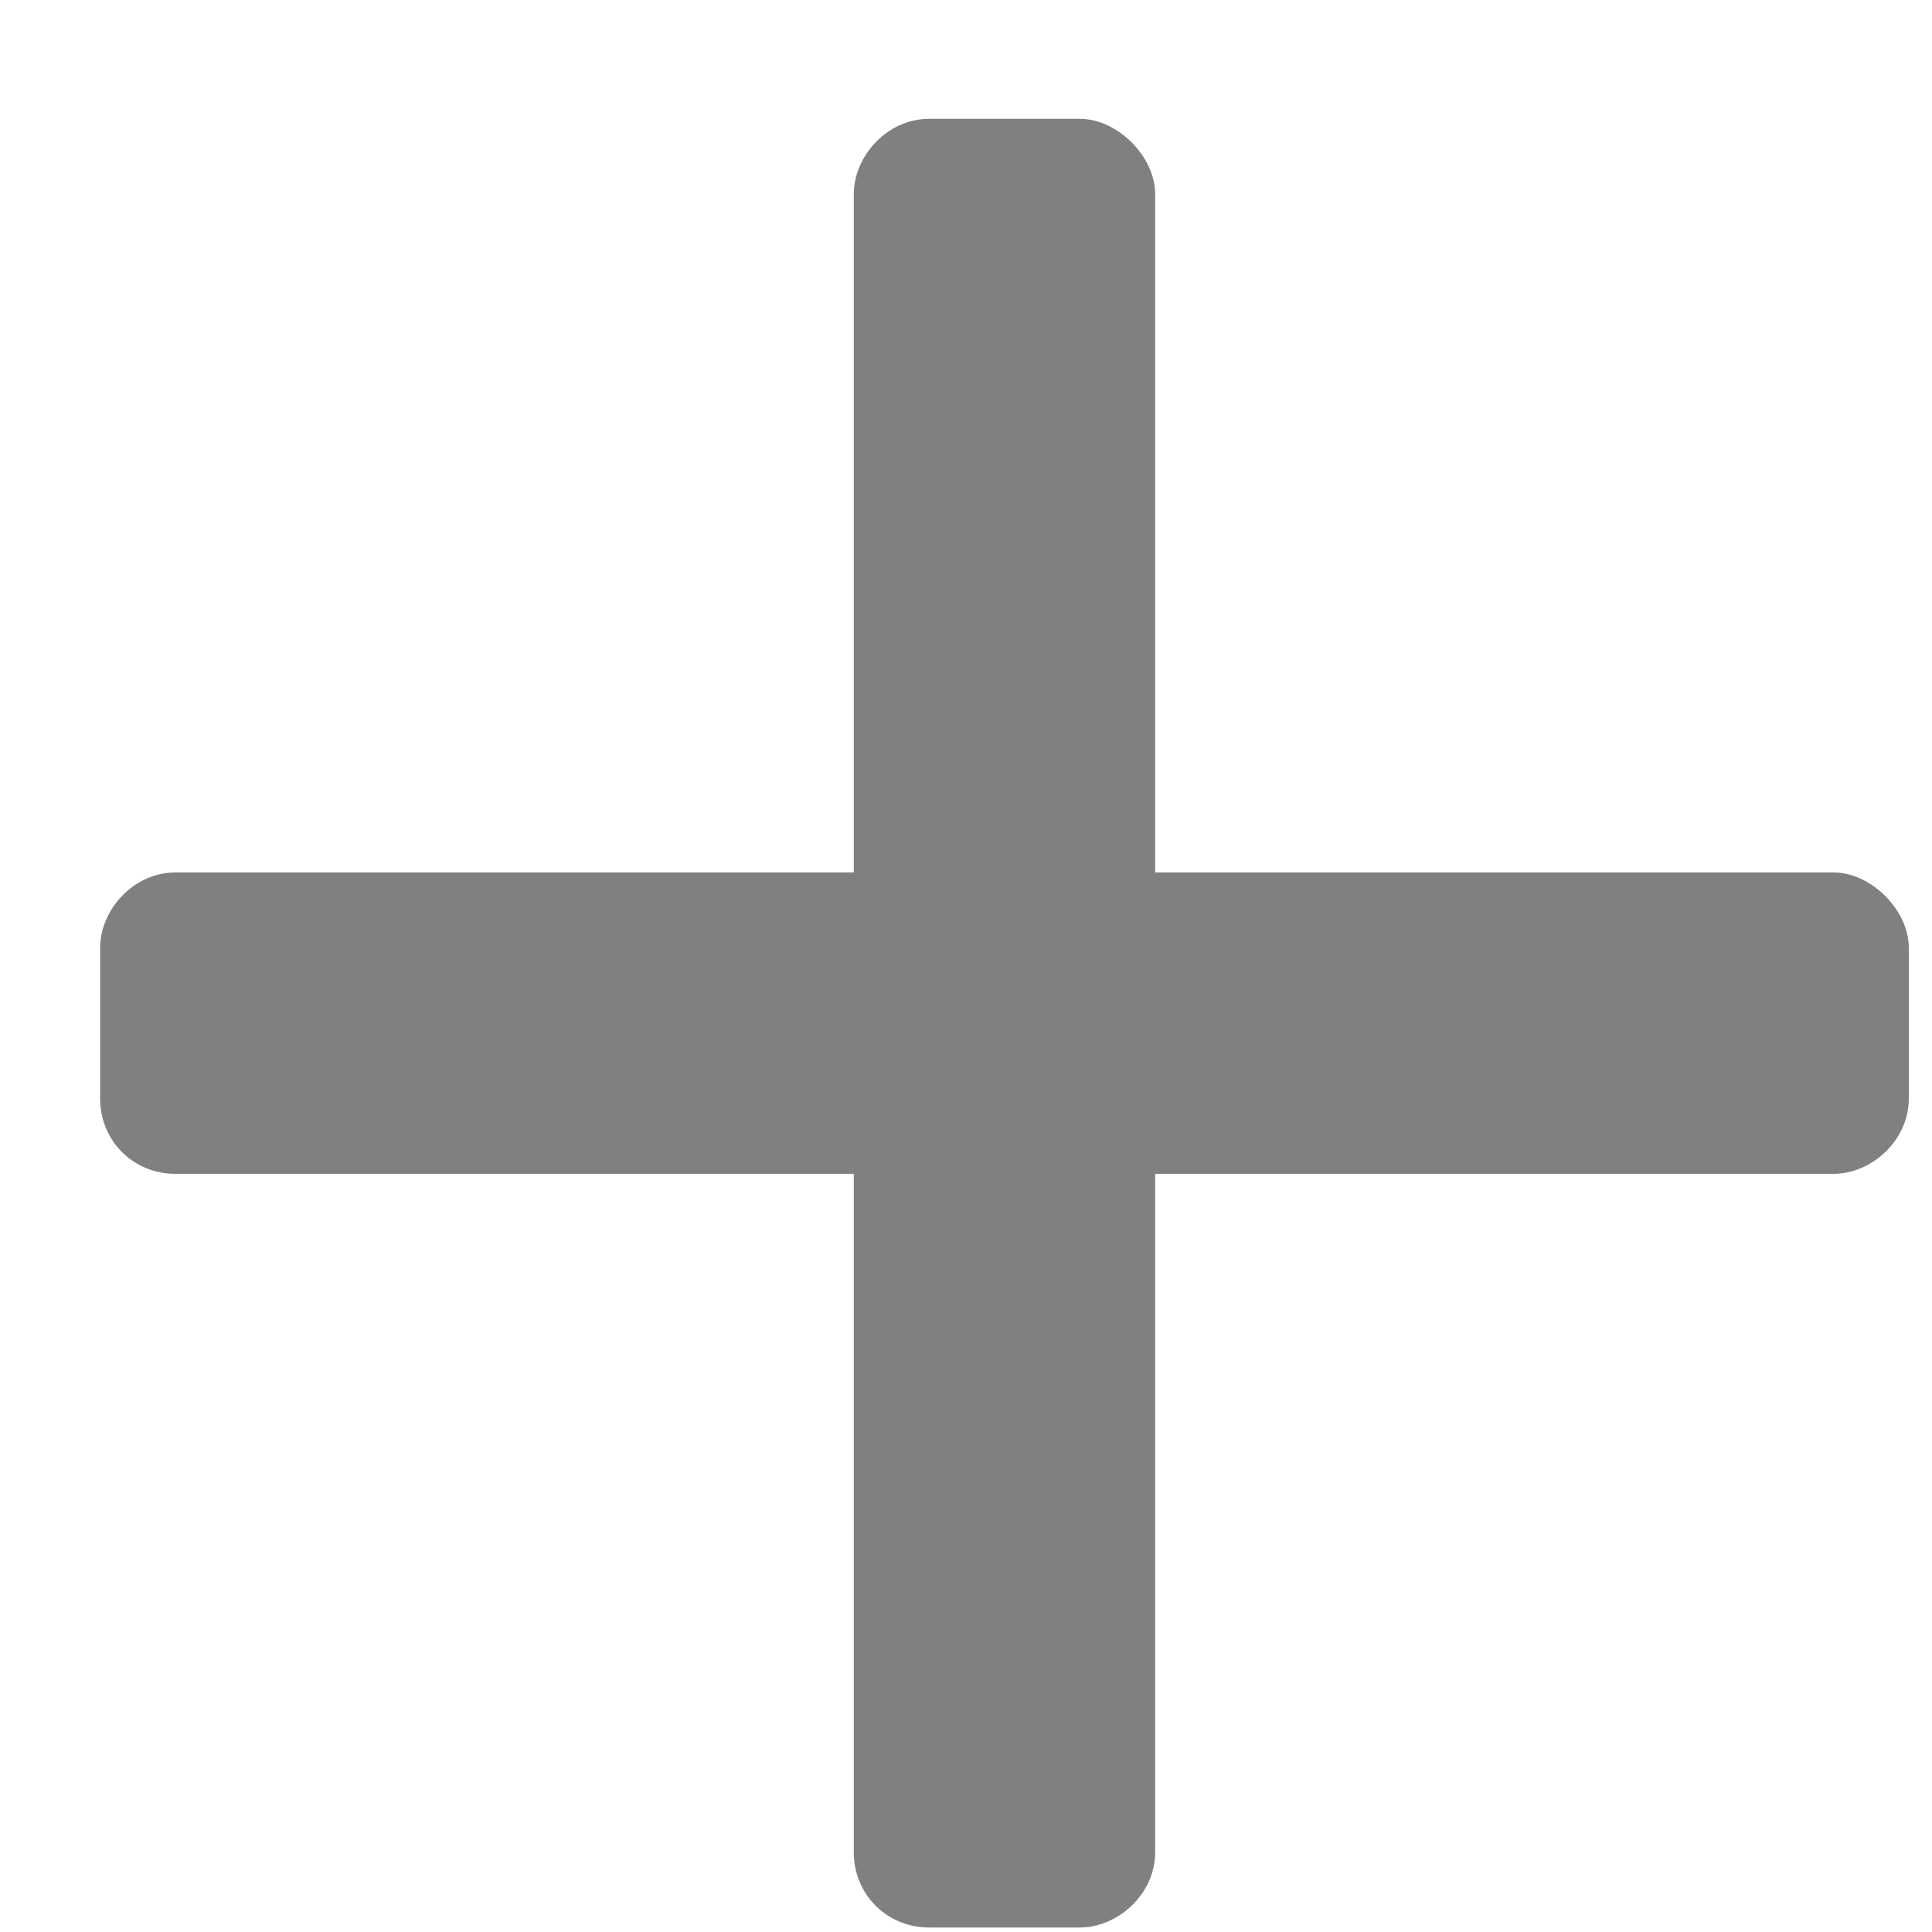
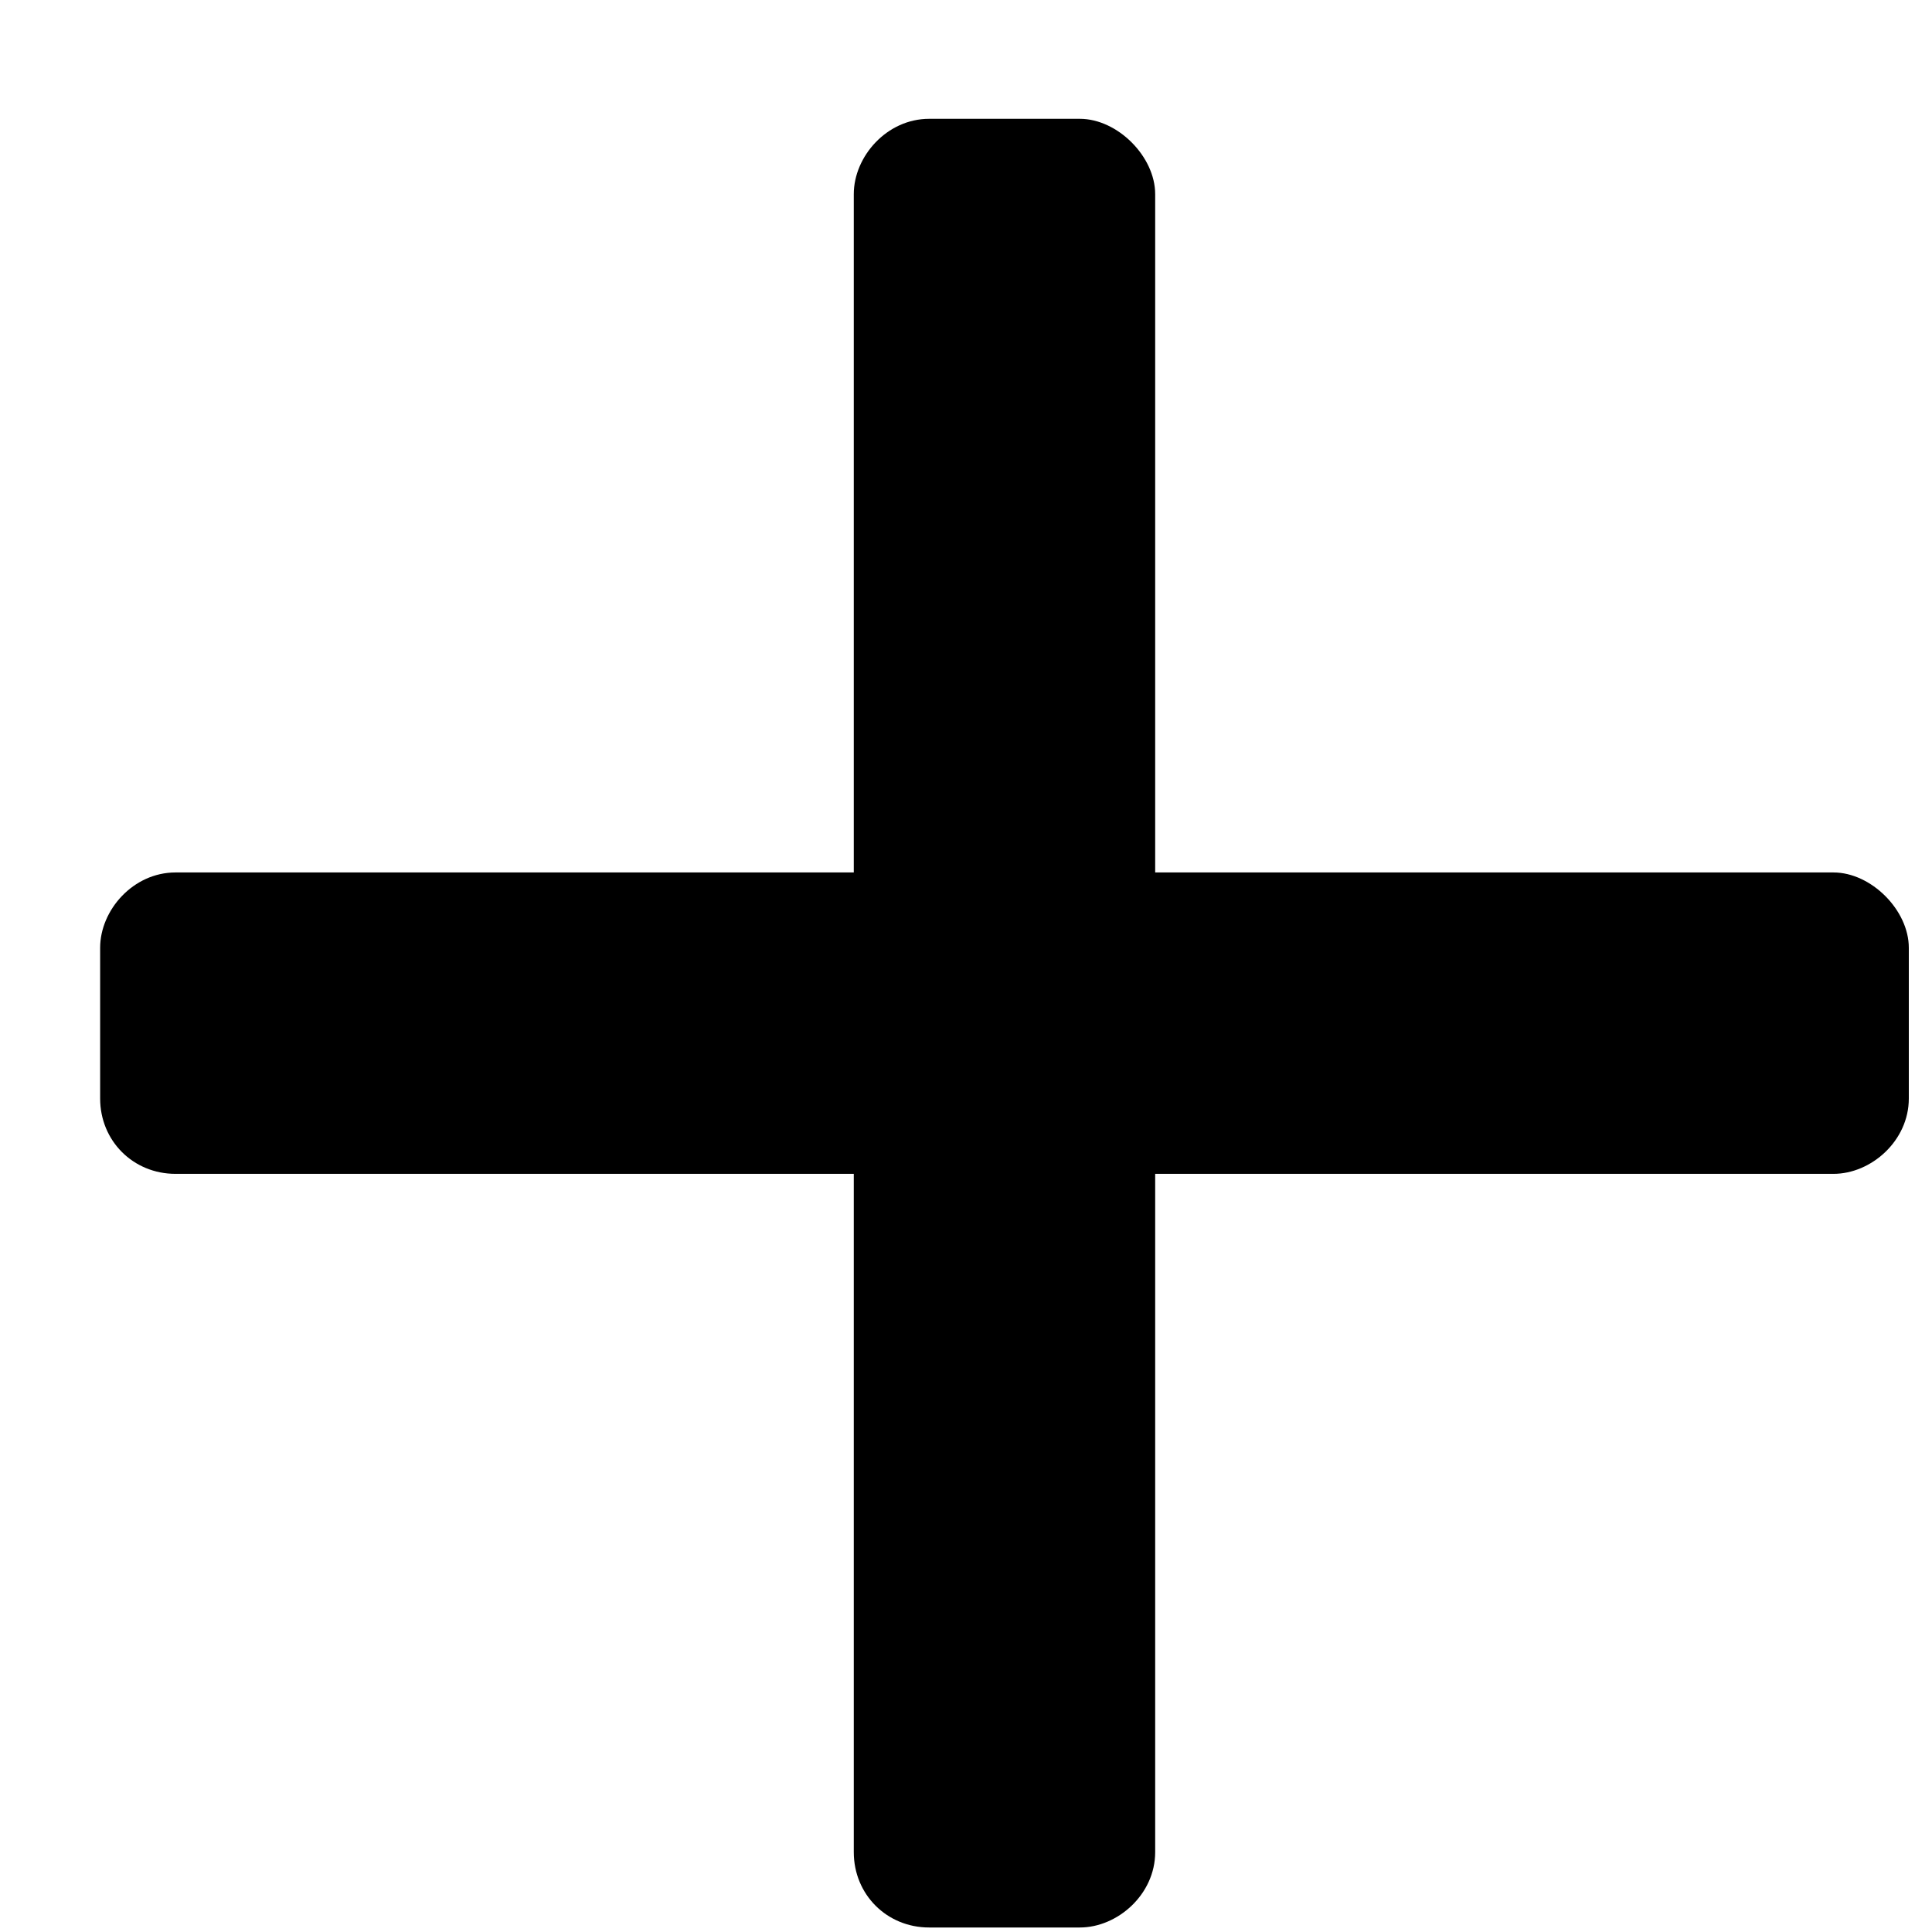
<svg xmlns="http://www.w3.org/2000/svg" width="12" height="12" viewBox="0 0 12 12" fill="none">
-   <path d="M11.388 5.419H7.175V1.206C7.175 0.972 6.941 0.738 6.707 0.738H5.771C5.508 0.738 5.303 0.972 5.303 1.206V5.419H1.09C0.827 5.419 0.622 5.653 0.622 5.887V6.823C0.622 7.086 0.827 7.291 1.09 7.291H5.303V11.504C5.303 11.767 5.508 11.972 5.771 11.972H6.707C6.941 11.972 7.175 11.767 7.175 11.504V7.291H11.388C11.622 7.291 11.856 7.086 11.856 6.823V5.887C11.856 5.653 11.622 5.419 11.388 5.419Z" fill="#808080" />
+   <path d="M11.388 5.419H7.175V1.206C7.175 0.972 6.941 0.738 6.707 0.738H5.771C5.508 0.738 5.303 0.972 5.303 1.206V5.419H1.09C0.827 5.419 0.622 5.653 0.622 5.887V6.823C0.622 7.086 0.827 7.291 1.09 7.291H5.303V11.504C5.303 11.767 5.508 11.972 5.771 11.972H6.707C6.941 11.972 7.175 11.767 7.175 11.504V7.291H11.388C11.622 7.291 11.856 7.086 11.856 6.823V5.887C11.856 5.653 11.622 5.419 11.388 5.419Z" fill="#000000" />
</svg>
